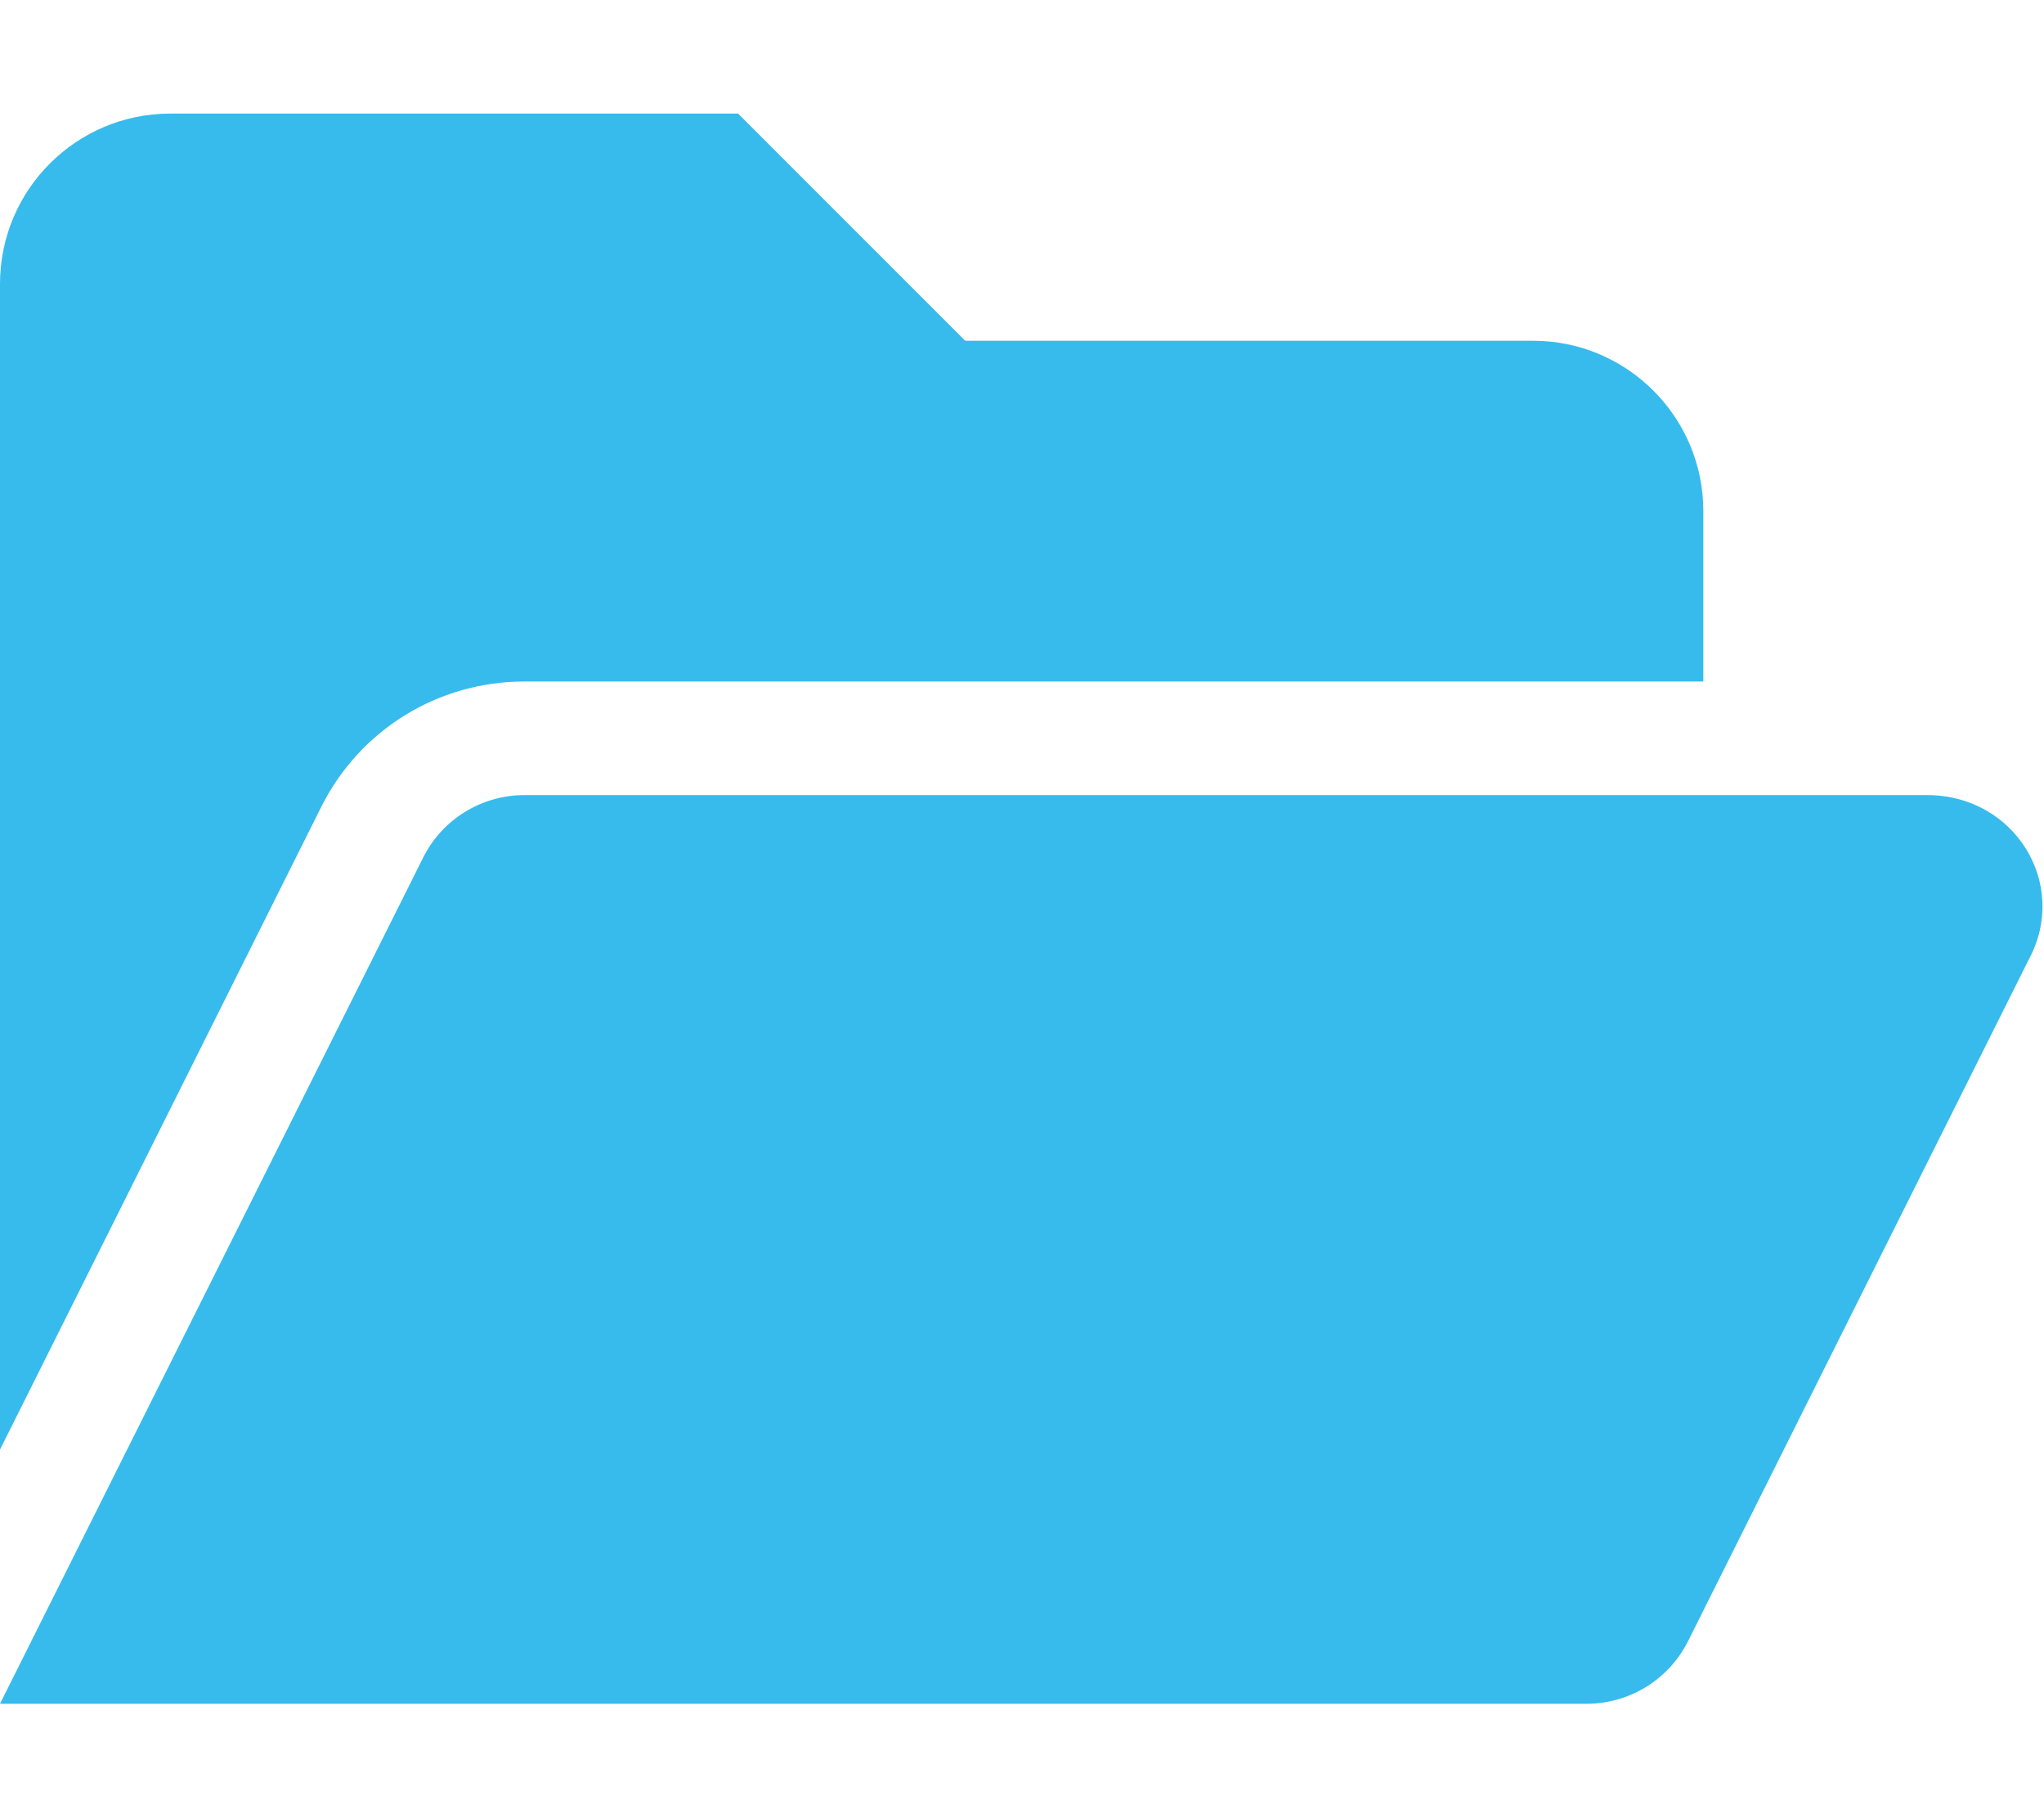
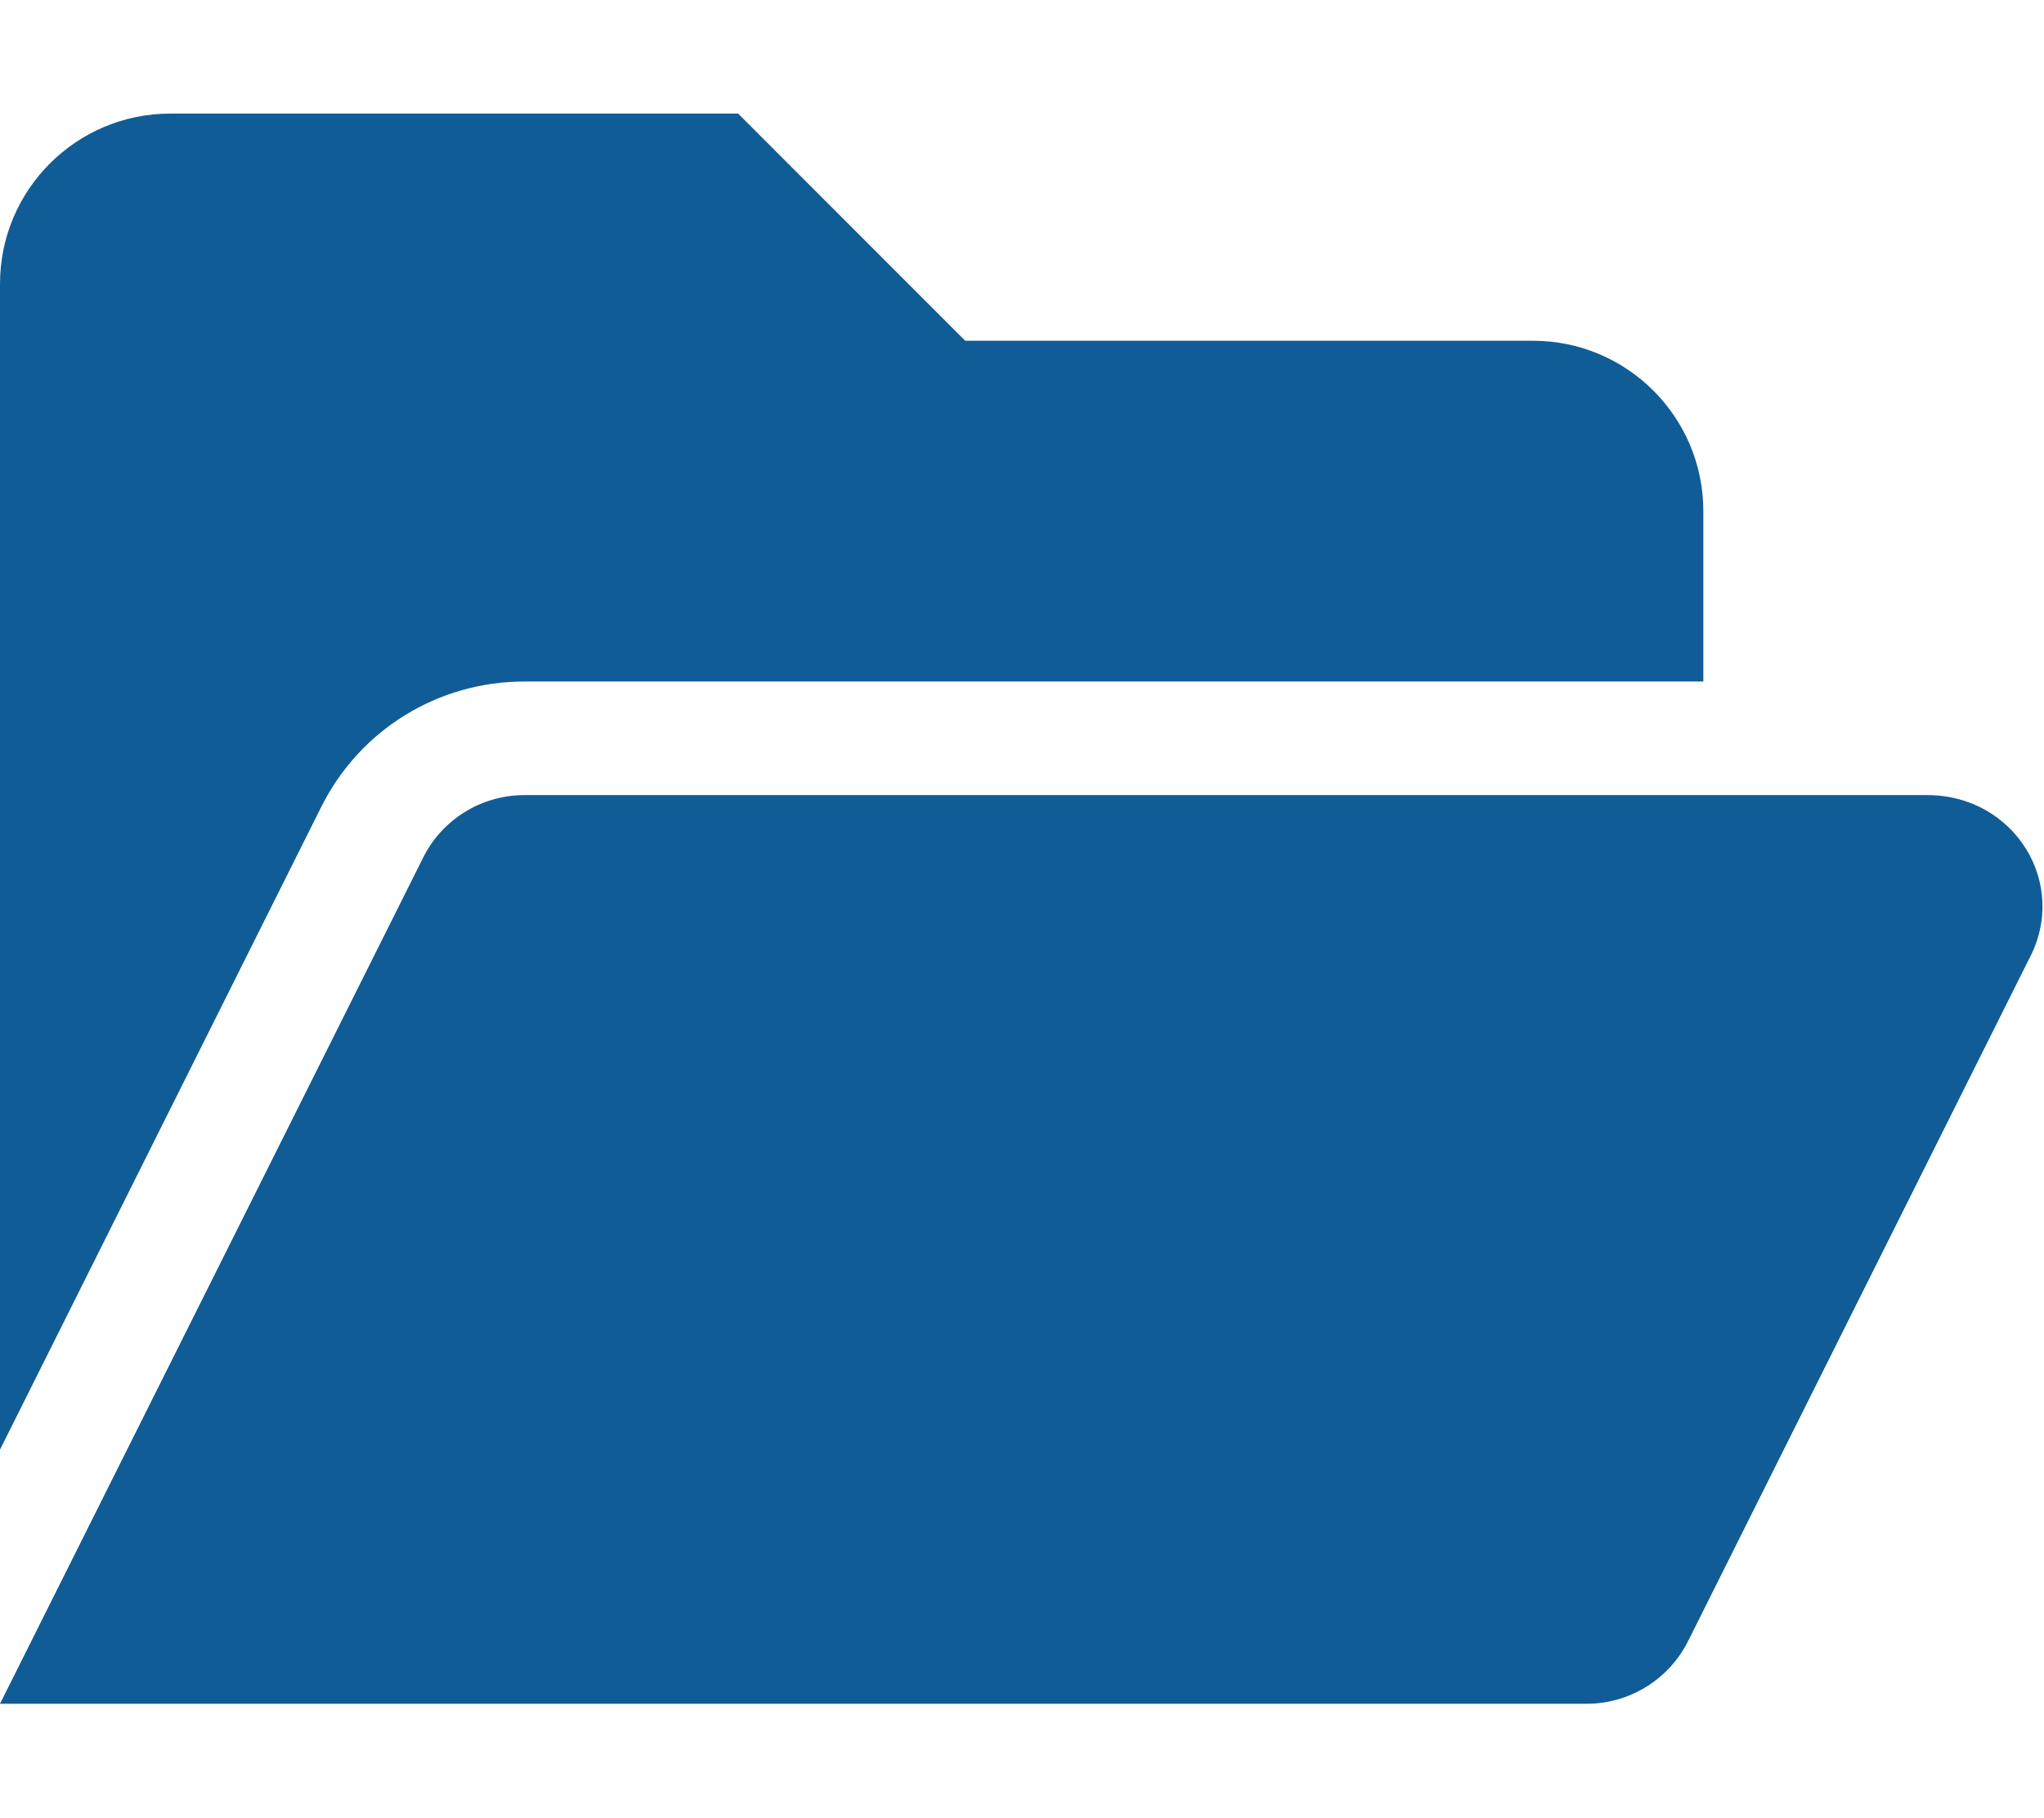
- <svg xmlns="http://www.w3.org/2000/svg" aria-hidden="true" fill="#37bbed" focusable="false" data-prefix="fas" data-icon="folder-open" role="img" viewBox="0 0 576 512">
+ <svg xmlns="http://www.w3.org/2000/svg" aria-hidden="true" fill="#105C97" focusable="false" data-prefix="fas" data-icon="folder-open" role="img" viewBox="0 0 576 512">
  <path d="M147.8 192H480V144C480 117.5 458.5 96 432 96h-160l-64-64h-160C21.49 32 0 53.49 0 80v328.4l90.54-181.1C101.4 205.6 123.4 192 147.8 192zM543.1 224H147.8C135.7 224 124.6 230.8 119.2 241.7L0 480h447.1c12.12 0 23.2-6.852 28.62-17.69l96-192C583.2 249 567.7 224 543.1 224z" />
</svg>
